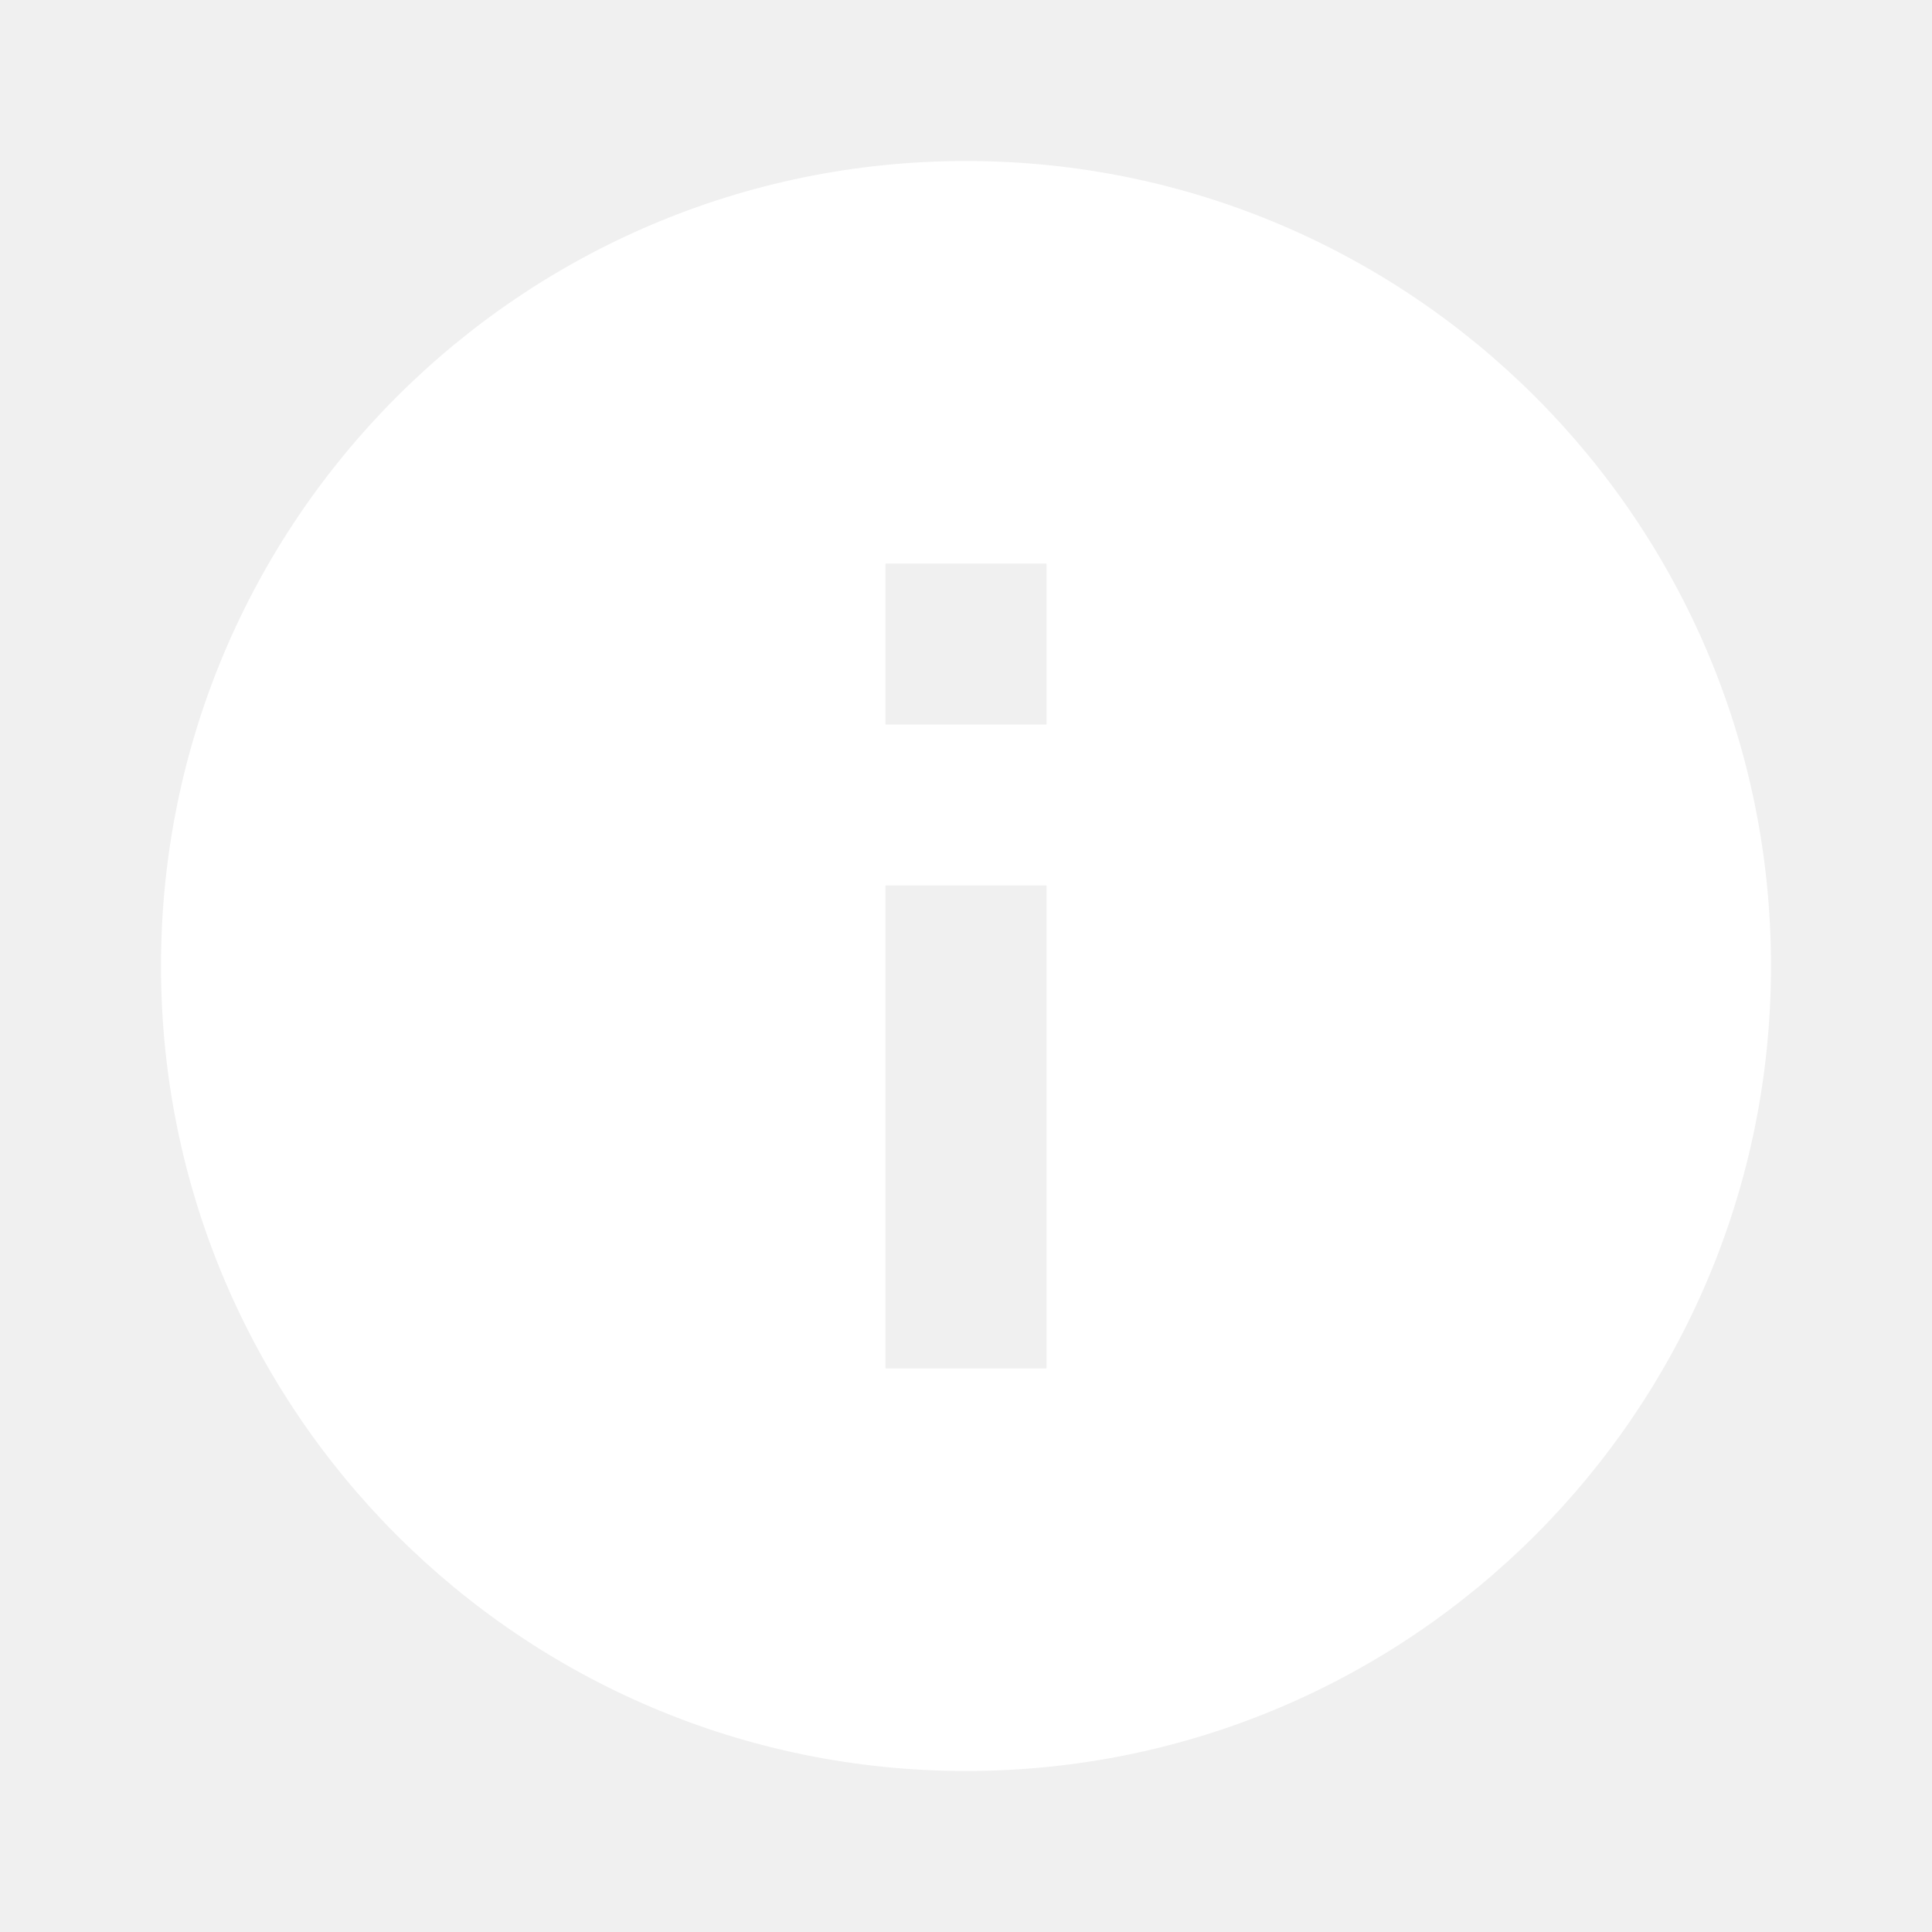
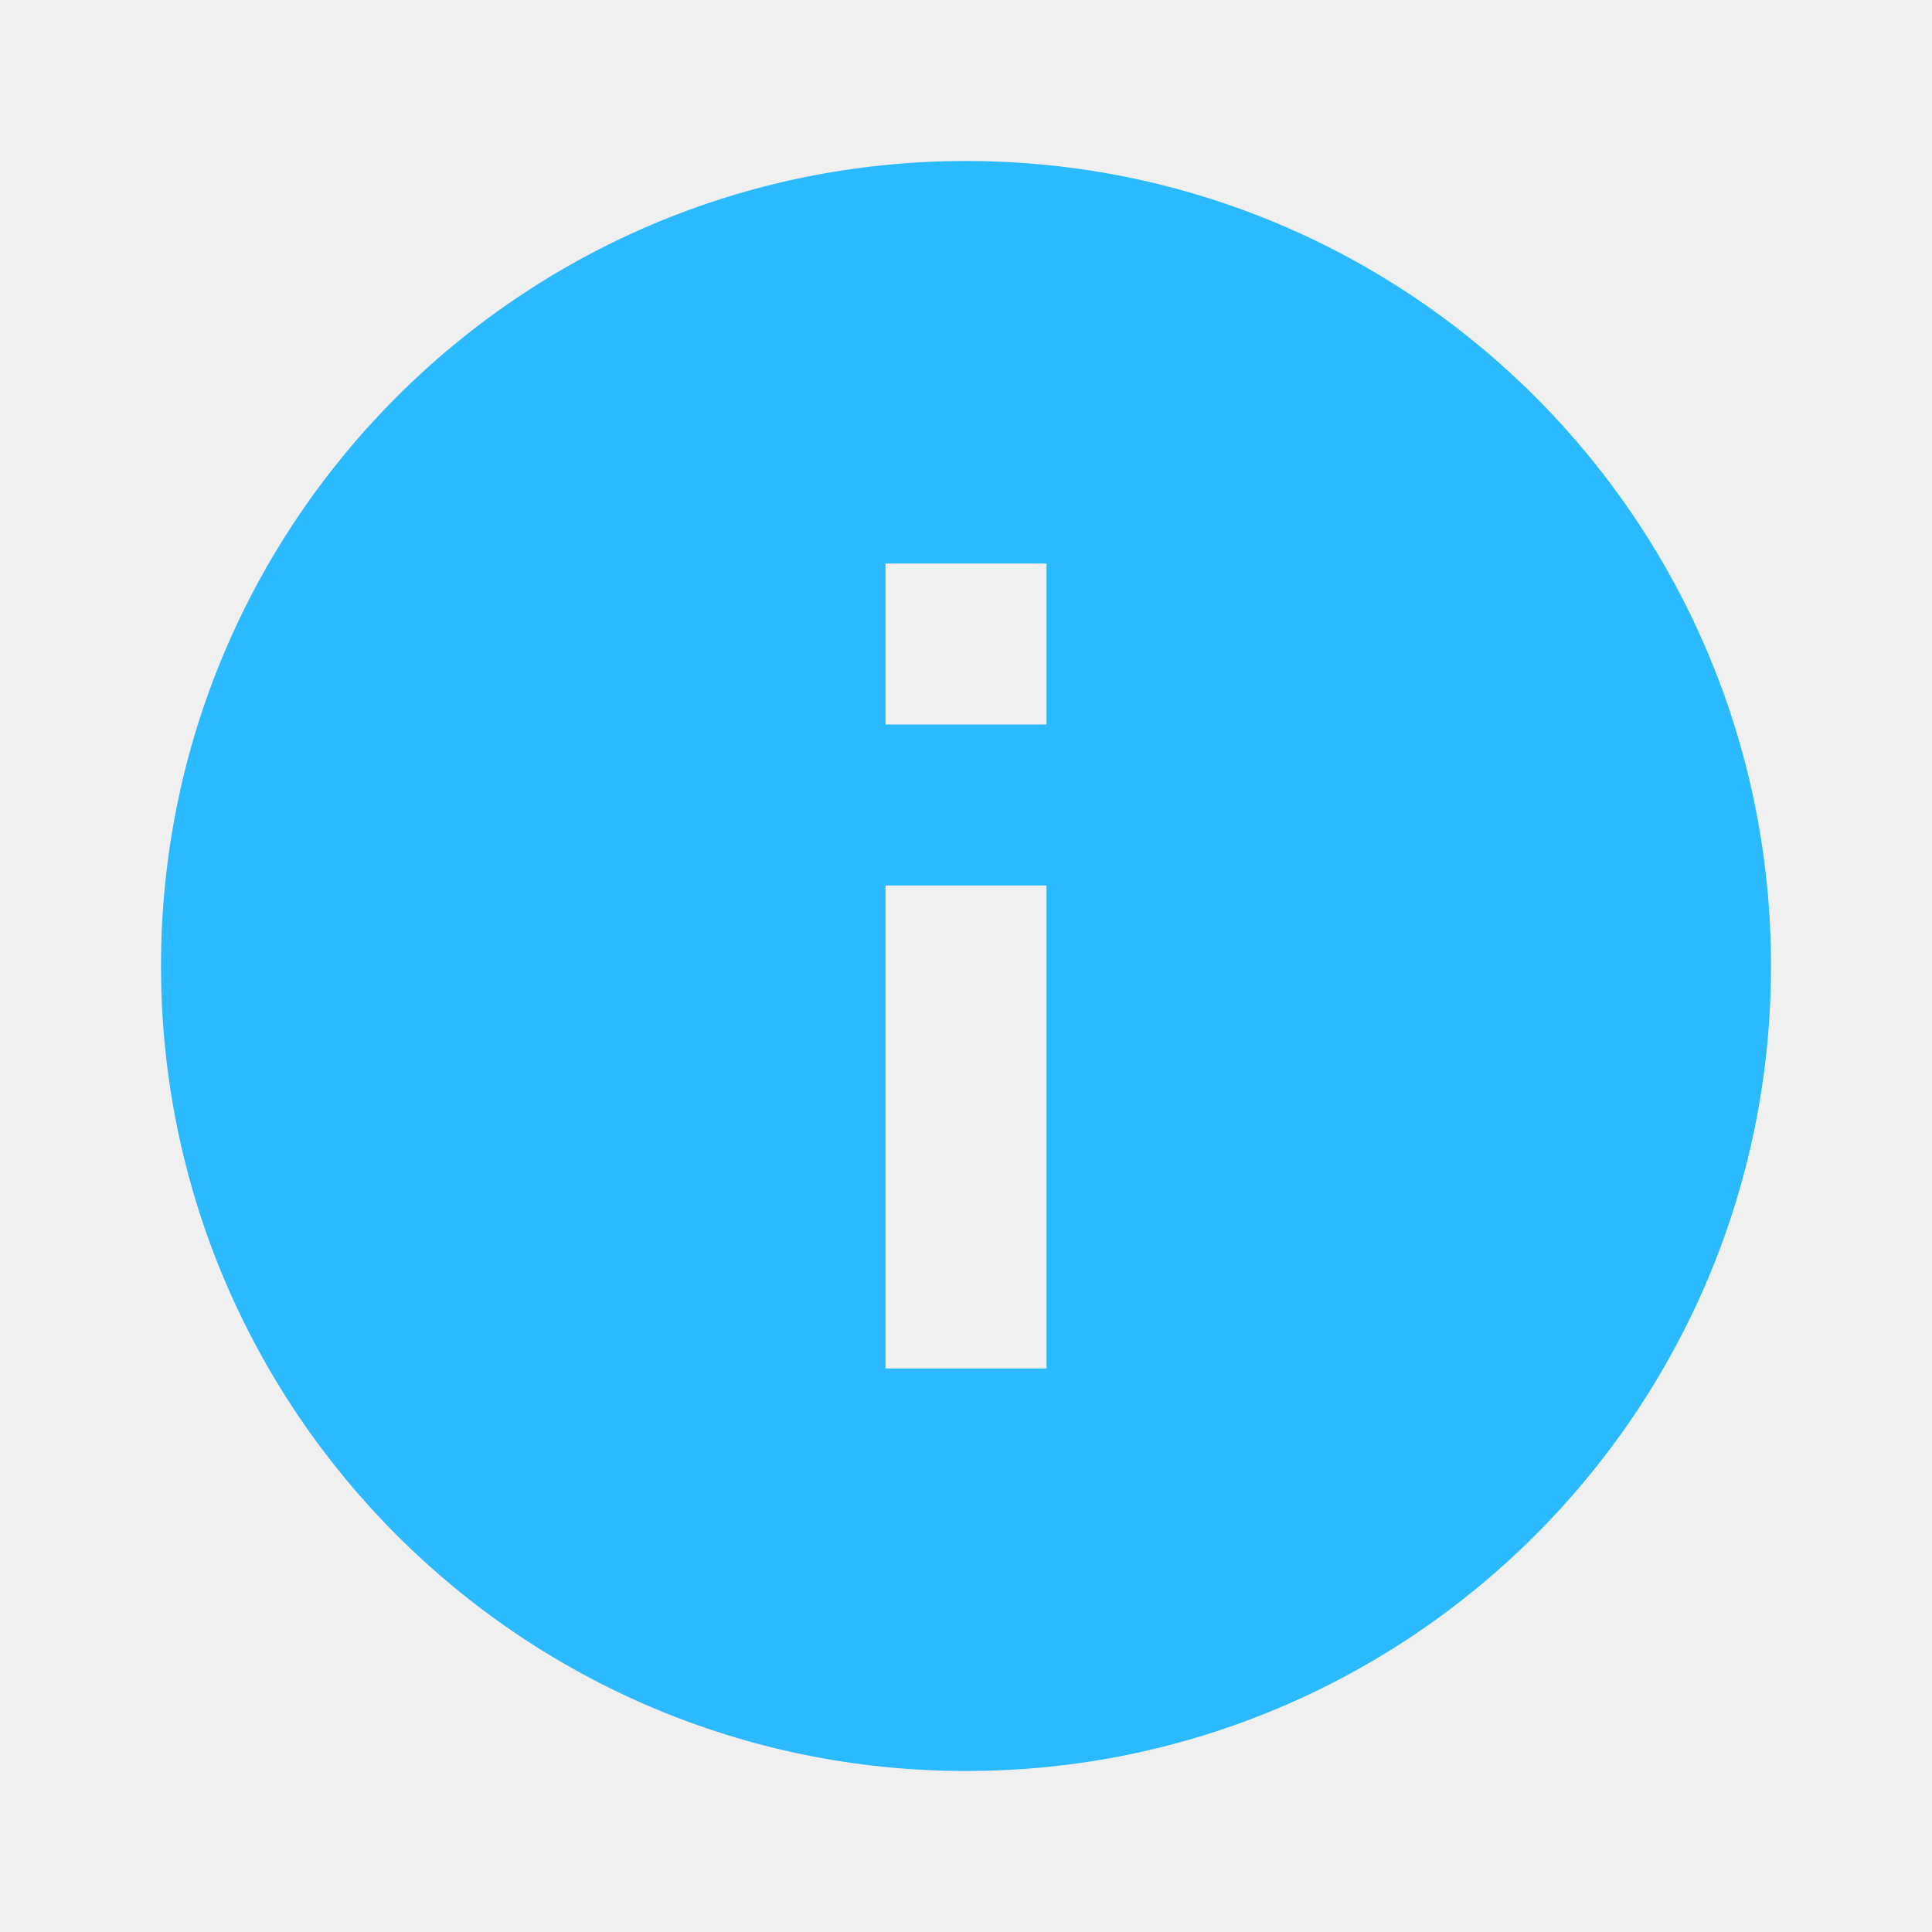
<svg viewBox="0 0 24 24" width="24px" height="24px" focusable="false" aria-hidden="true" role="presentation">
-   <path fill="#fff" d="M13,9H11V7H13M13,17H11V11H13M12,2A10,10 0 0,0 2,12A10,10 0 0,0 12,22A10,10 0 0,0 22,12A10,10 0 0,0 12,2Z">
+   <path fill="#2bb9ff" d="M13,9H11V7H13M13,17H11V11H13M12,2A10,10 0 0,0 2,12A10,10 0 0,0 12,22A10,10 0 0,0 22,12A10,10 0 0,0 12,2Z">
  </path>
</svg>
